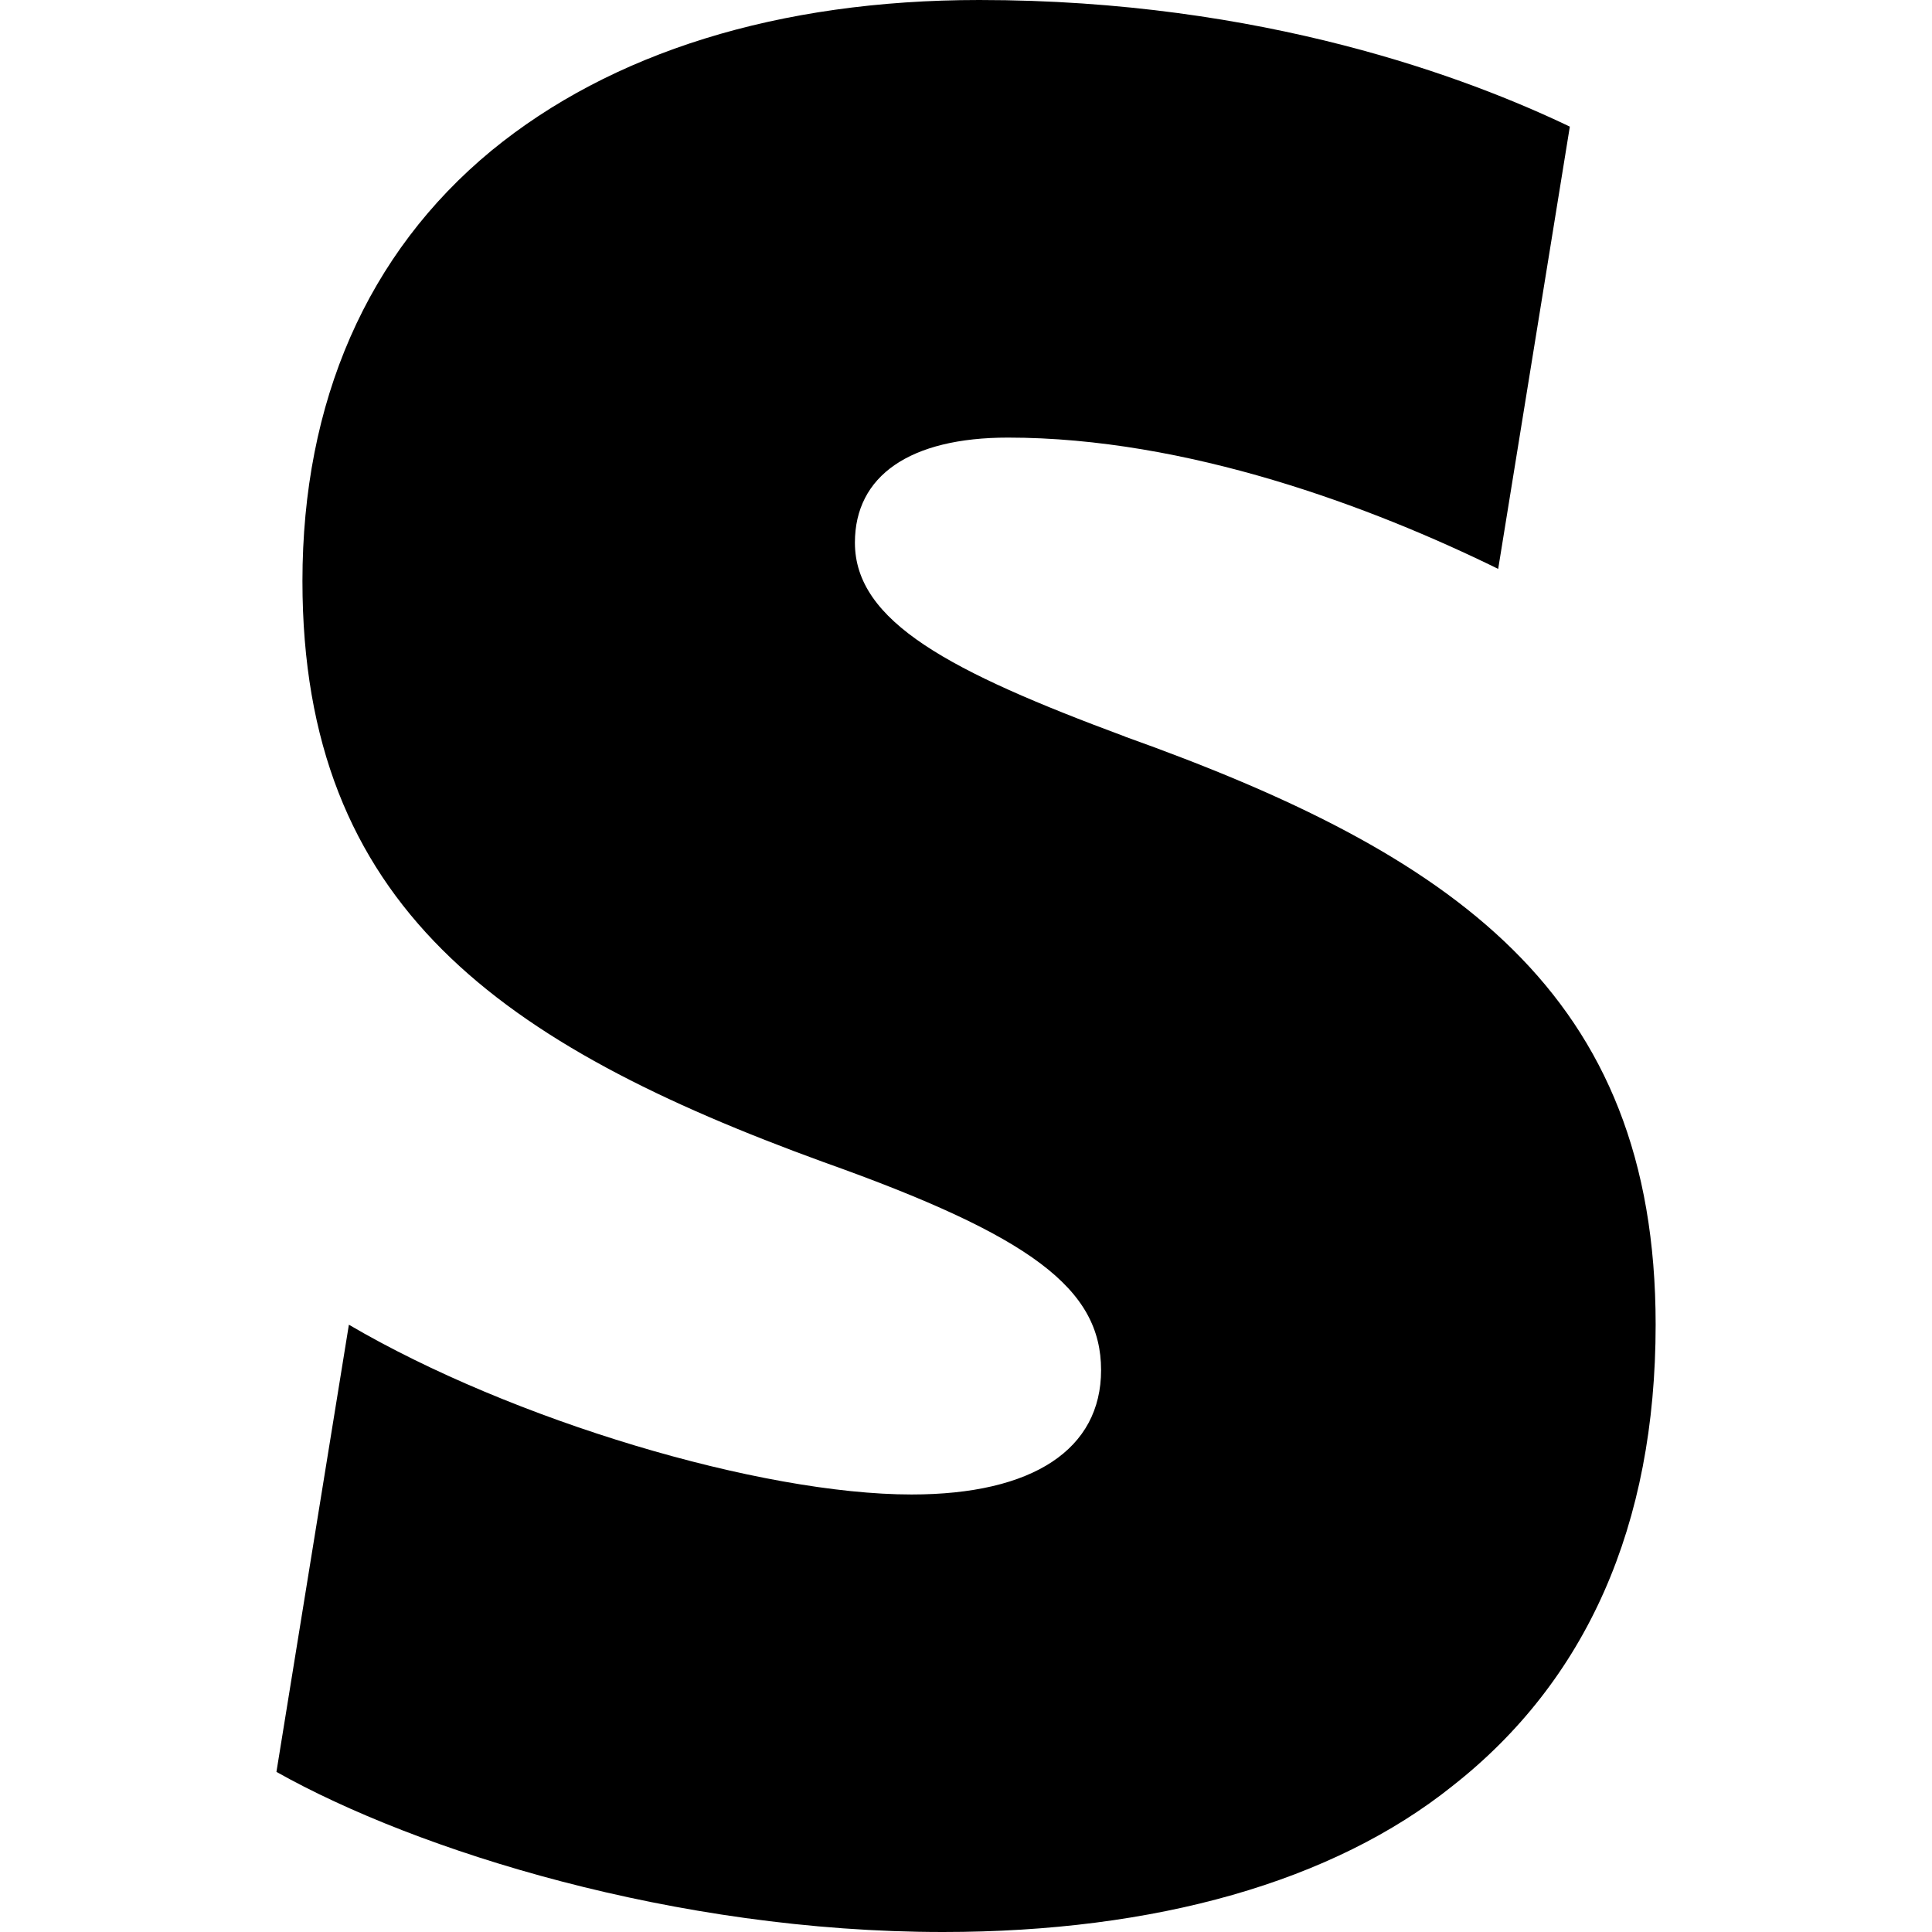
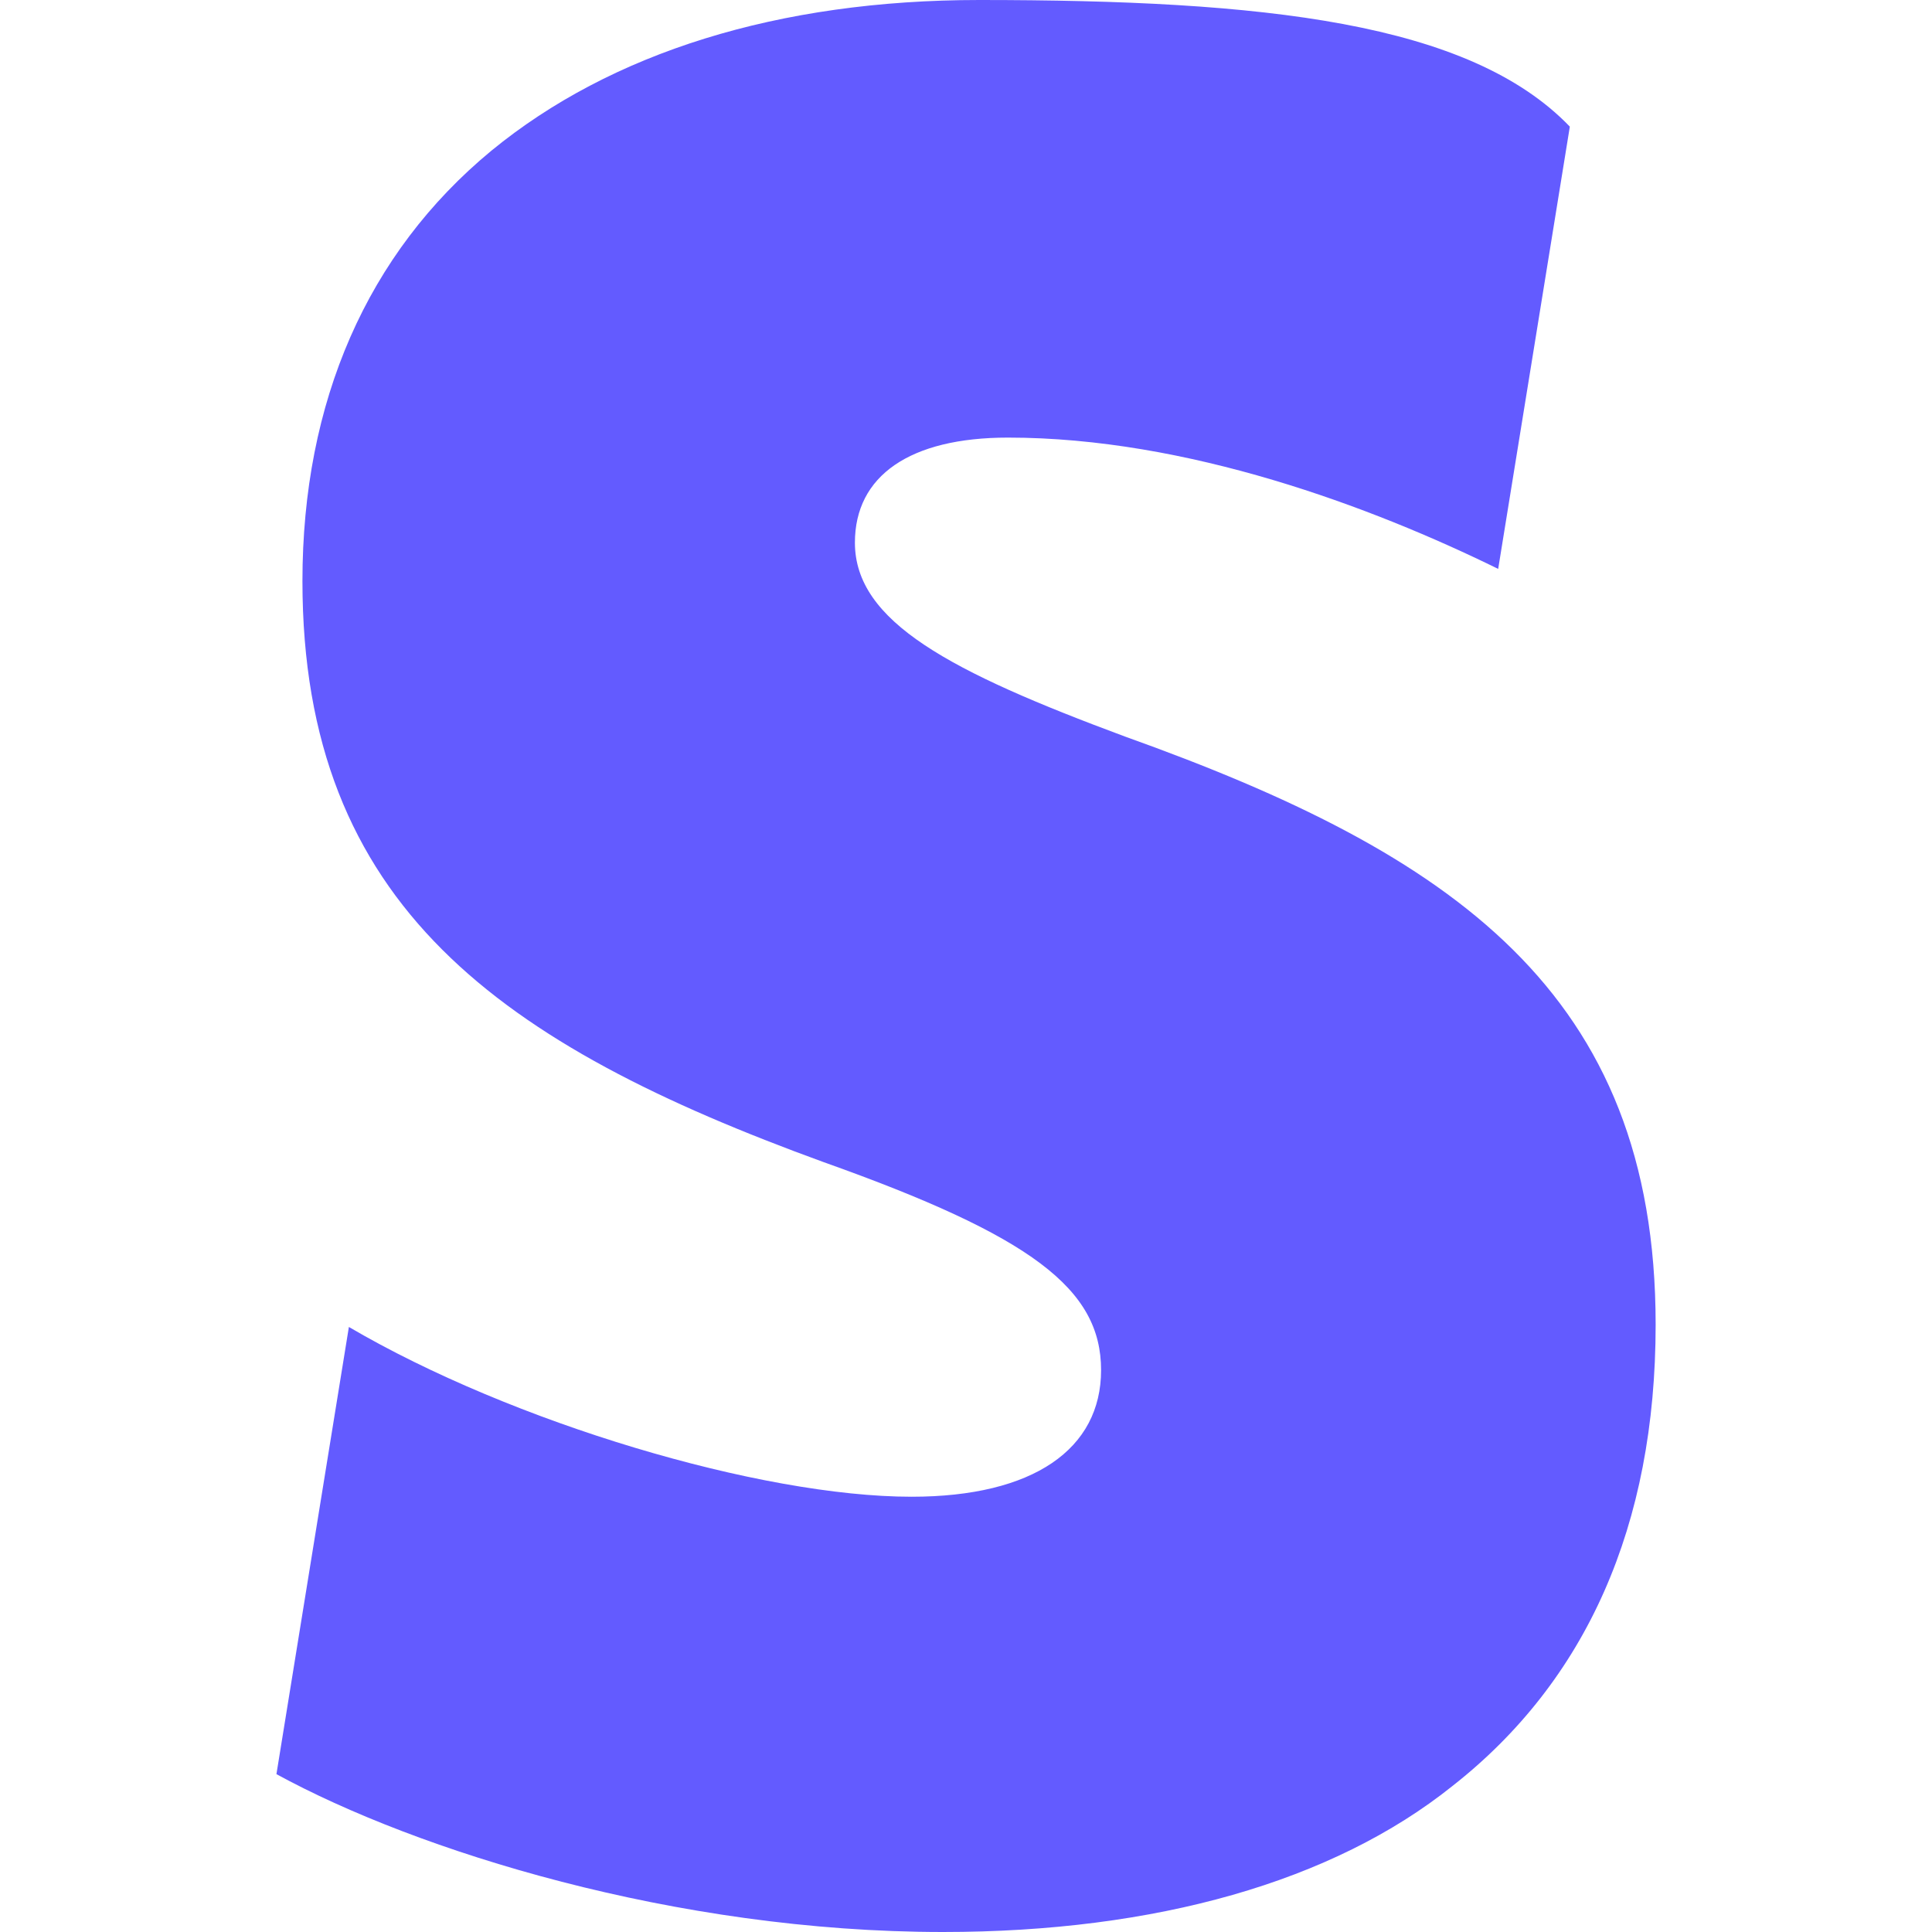
- <svg xmlns="http://www.w3.org/2000/svg" role="img" viewBox="0 0 24 24">
-   <path d="M13.976 9.15c-2.172-.806-3.356-1.426-3.356-2.409 0-.831.683-1.305 1.901-1.305 2.227 0 4.515.858 6.09 1.631l.89-5.494C18.252.975 15.697 0 12.165 0 9.667 0 7.589.654 6.104 1.872 4.56 3.147 3.757 4.992 3.757 7.218c0 4.039 2.467 5.76 6.476 7.219 2.585.92 3.445 1.574 3.445 2.583 0 .98-.84 1.545-2.354 1.545-1.875 0-4.965-.921-6.99-2.109l-.9 5.555C5.175 22.99 8.385 24 11.714 24c2.641 0 4.843-.624 6.328-1.813 1.664-1.305 2.525-3.236 2.525-5.732 0-4.128-2.524-5.851-6.594-7.305h.003z" />
+ <svg xmlns="http://www.w3.org/2000/svg" viewBox="0 0 24 24" fill="none">
+   <path d="M13.976 9.15c-2.172-.806-3.356-1.426-3.356-2.409 0-.831.683-1.305 1.901-1.305 2.227 0 4.515.858 6.09 1.631l.89-5.494C18.252.274 15.697 0 12.165 0 9.667 0 7.589.654 6.104 1.872 4.56 3.147 3.757 4.992 3.757 7.218c0 4.039 2.467 5.76 6.476 7.219 2.585.92 3.445 1.574 3.445 2.583 0 .98-.84 1.573-2.354 1.573-1.875 0-4.965-.921-6.99-2.109l-.9 5.555C5.175 22.99 8.385 24 11.714 24c2.641 0 4.843-.624 6.328-1.813 1.664-1.305 2.525-3.236 2.525-5.732 0-4.128-2.524-5.851-6.591-7.305z" fill="#635BFF" />
</svg>
